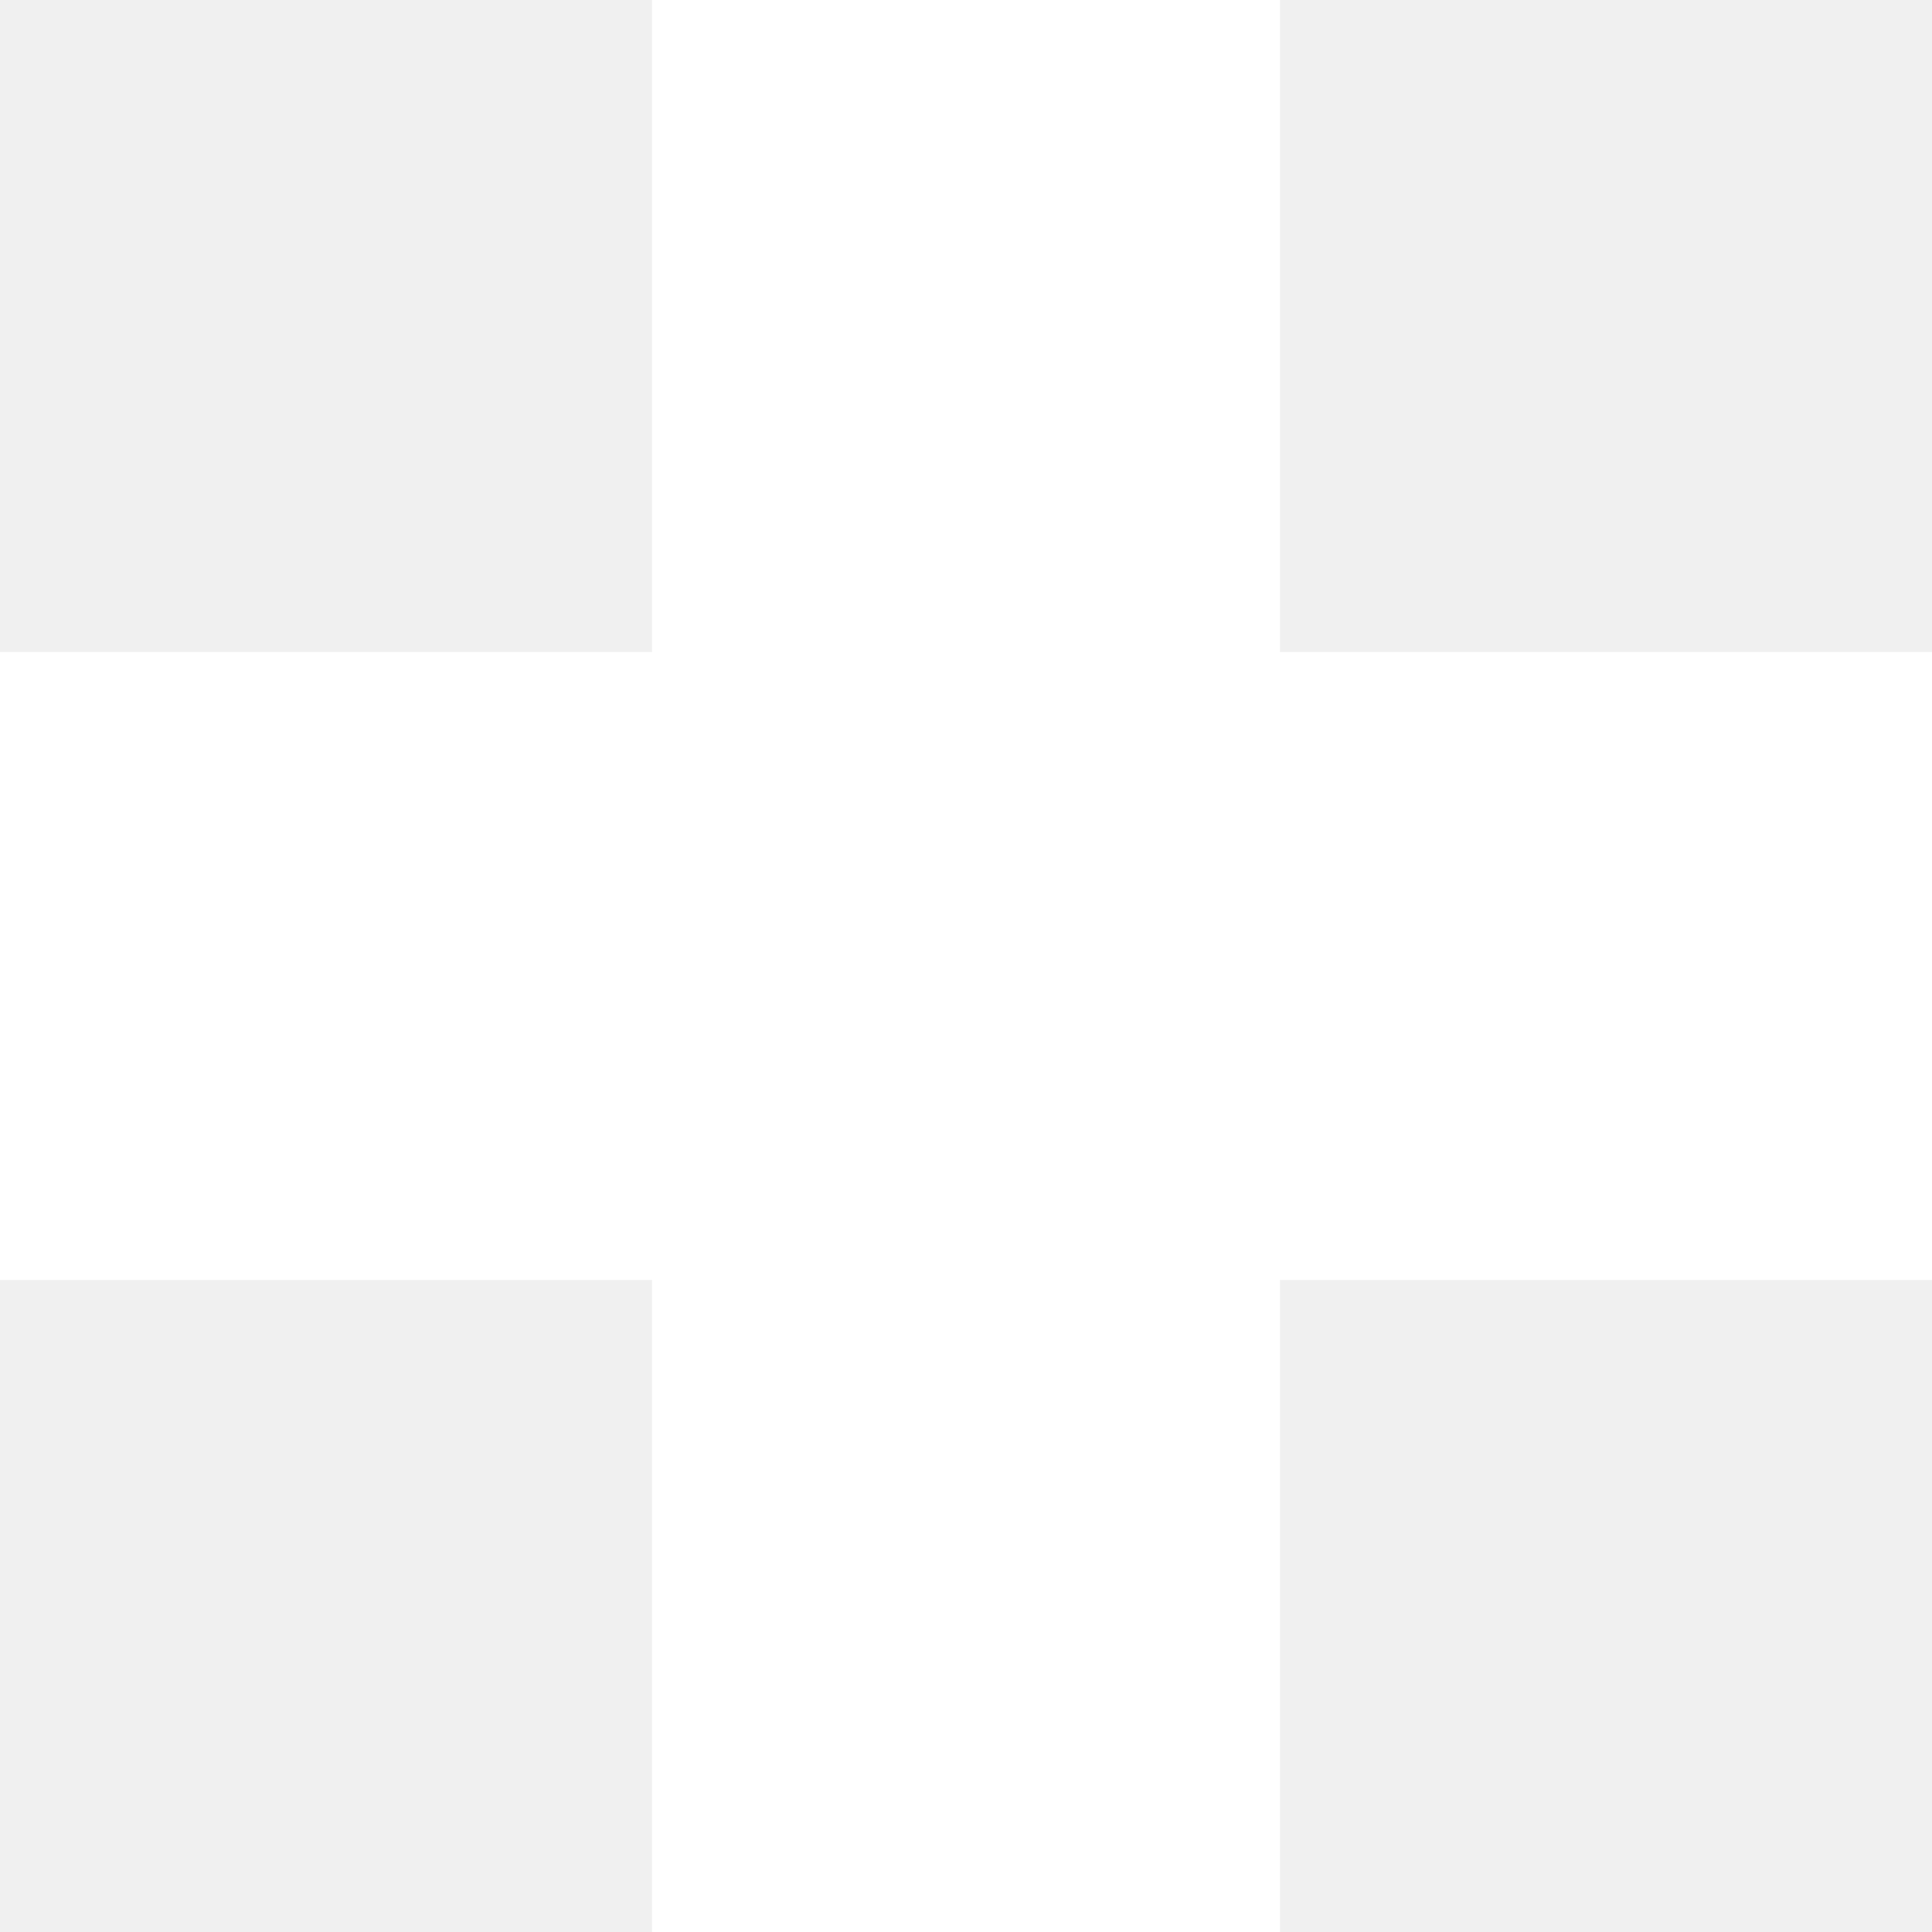
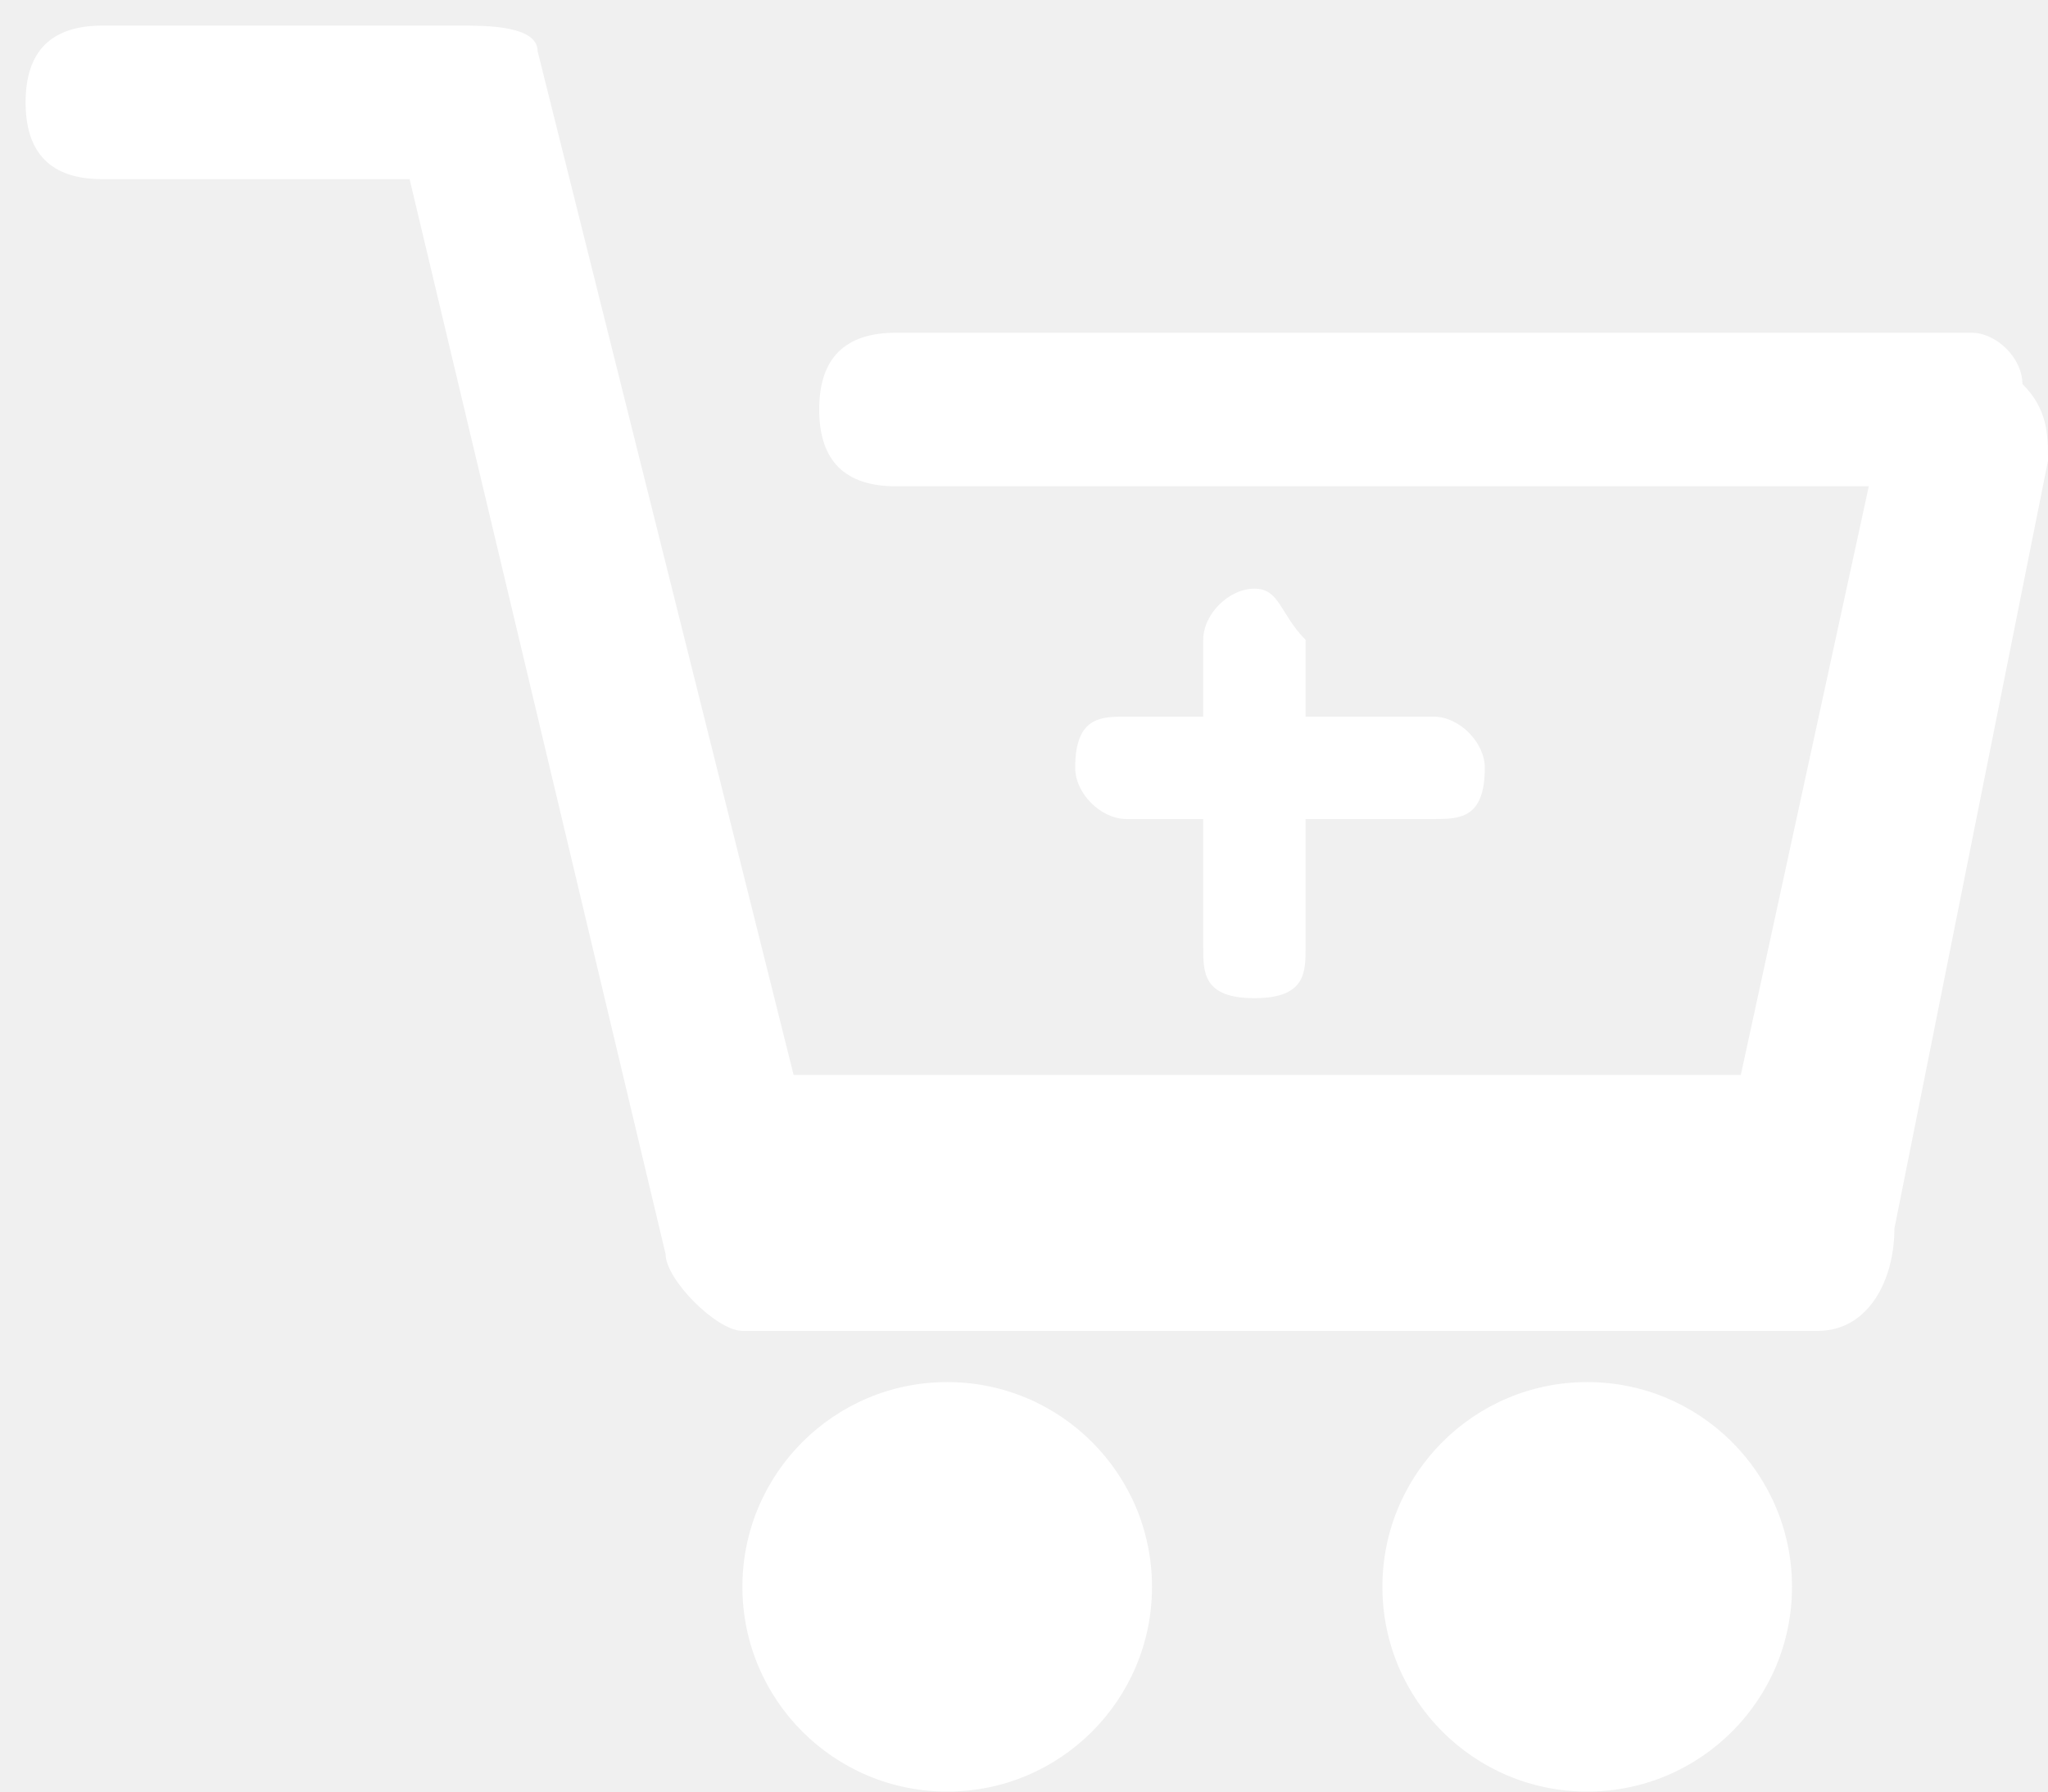
- <svg xmlns="http://www.w3.org/2000/svg" version="1.1" id="Layer_1" x="0px" y="0px" viewBox="-301 393 8 8" style="enable-background:new -301 393 8 8;" xml:space="preserve">
+ <svg xmlns="http://www.w3.org/2000/svg" version="1.1" id="Layer_1" x="0px" y="0px" viewBox="-283 285.6 8 7" style="enable-background:new -283 285.6 8 7;" xml:space="preserve">
  <style type="text/css">
	.st0{fill:#FFFFFF;}
</style>
-   <polygon class="st0" points="-298.3,393 -298.3,395.7 -301,395.7 -301,398.3 -298.3,398.3 -298.3,401 -295.7,401 -295.7,398.3   -293,398.3 -293,395.7 -295.7,395.7 -295.7,393 " />
+   <g>
+     <path class="st0" d="M-275.3,286.9h-4.2c-0.2,0-0.3,0.1-0.3,0.3s0.1,0.3,0.3,0.3h3.8l-0.5,2.3h-3.7l-1-4c0-0.1-0.2-0.1-0.3-0.1   h-1.4c-0.2,0-0.3,0.1-0.3,0.3s0.1,0.3,0.3,0.3h1.2l1,4.2c0,0.1,0.2,0.3,0.3,0.3h4.2c0.2,0,0.3-0.2,0.3-0.4l0.6-3   c0-0.1,0-0.2-0.1-0.3C-275.1,287-275.2,286.9-275.3,286.9z" />
+     <circle class="st0" cx="-279.3" cy="291.8" r="0.8" />
+     <circle class="st0" cx="-276.8" cy="291.8" r="0.8" />
+     <path class="st0" d="M-278.1,287.9c-0.1,0-0.2,0.1-0.2,0.2v0.3h-0.3c-0.1,0-0.2,0-0.2,0.2c0,0.1,0.1,0.2,0.2,0.2h0.3v0.5   c0,0.1,0,0.2,0.2,0.2s0.2-0.1,0.2-0.2v-0.5h0.5c0.1,0,0.2,0,0.2-0.2c0-0.1-0.1-0.2-0.2-0.2h-0.5v-0.3   C-278,288-278,287.9-278.1,287.9z" />
+   </g>
</svg>
